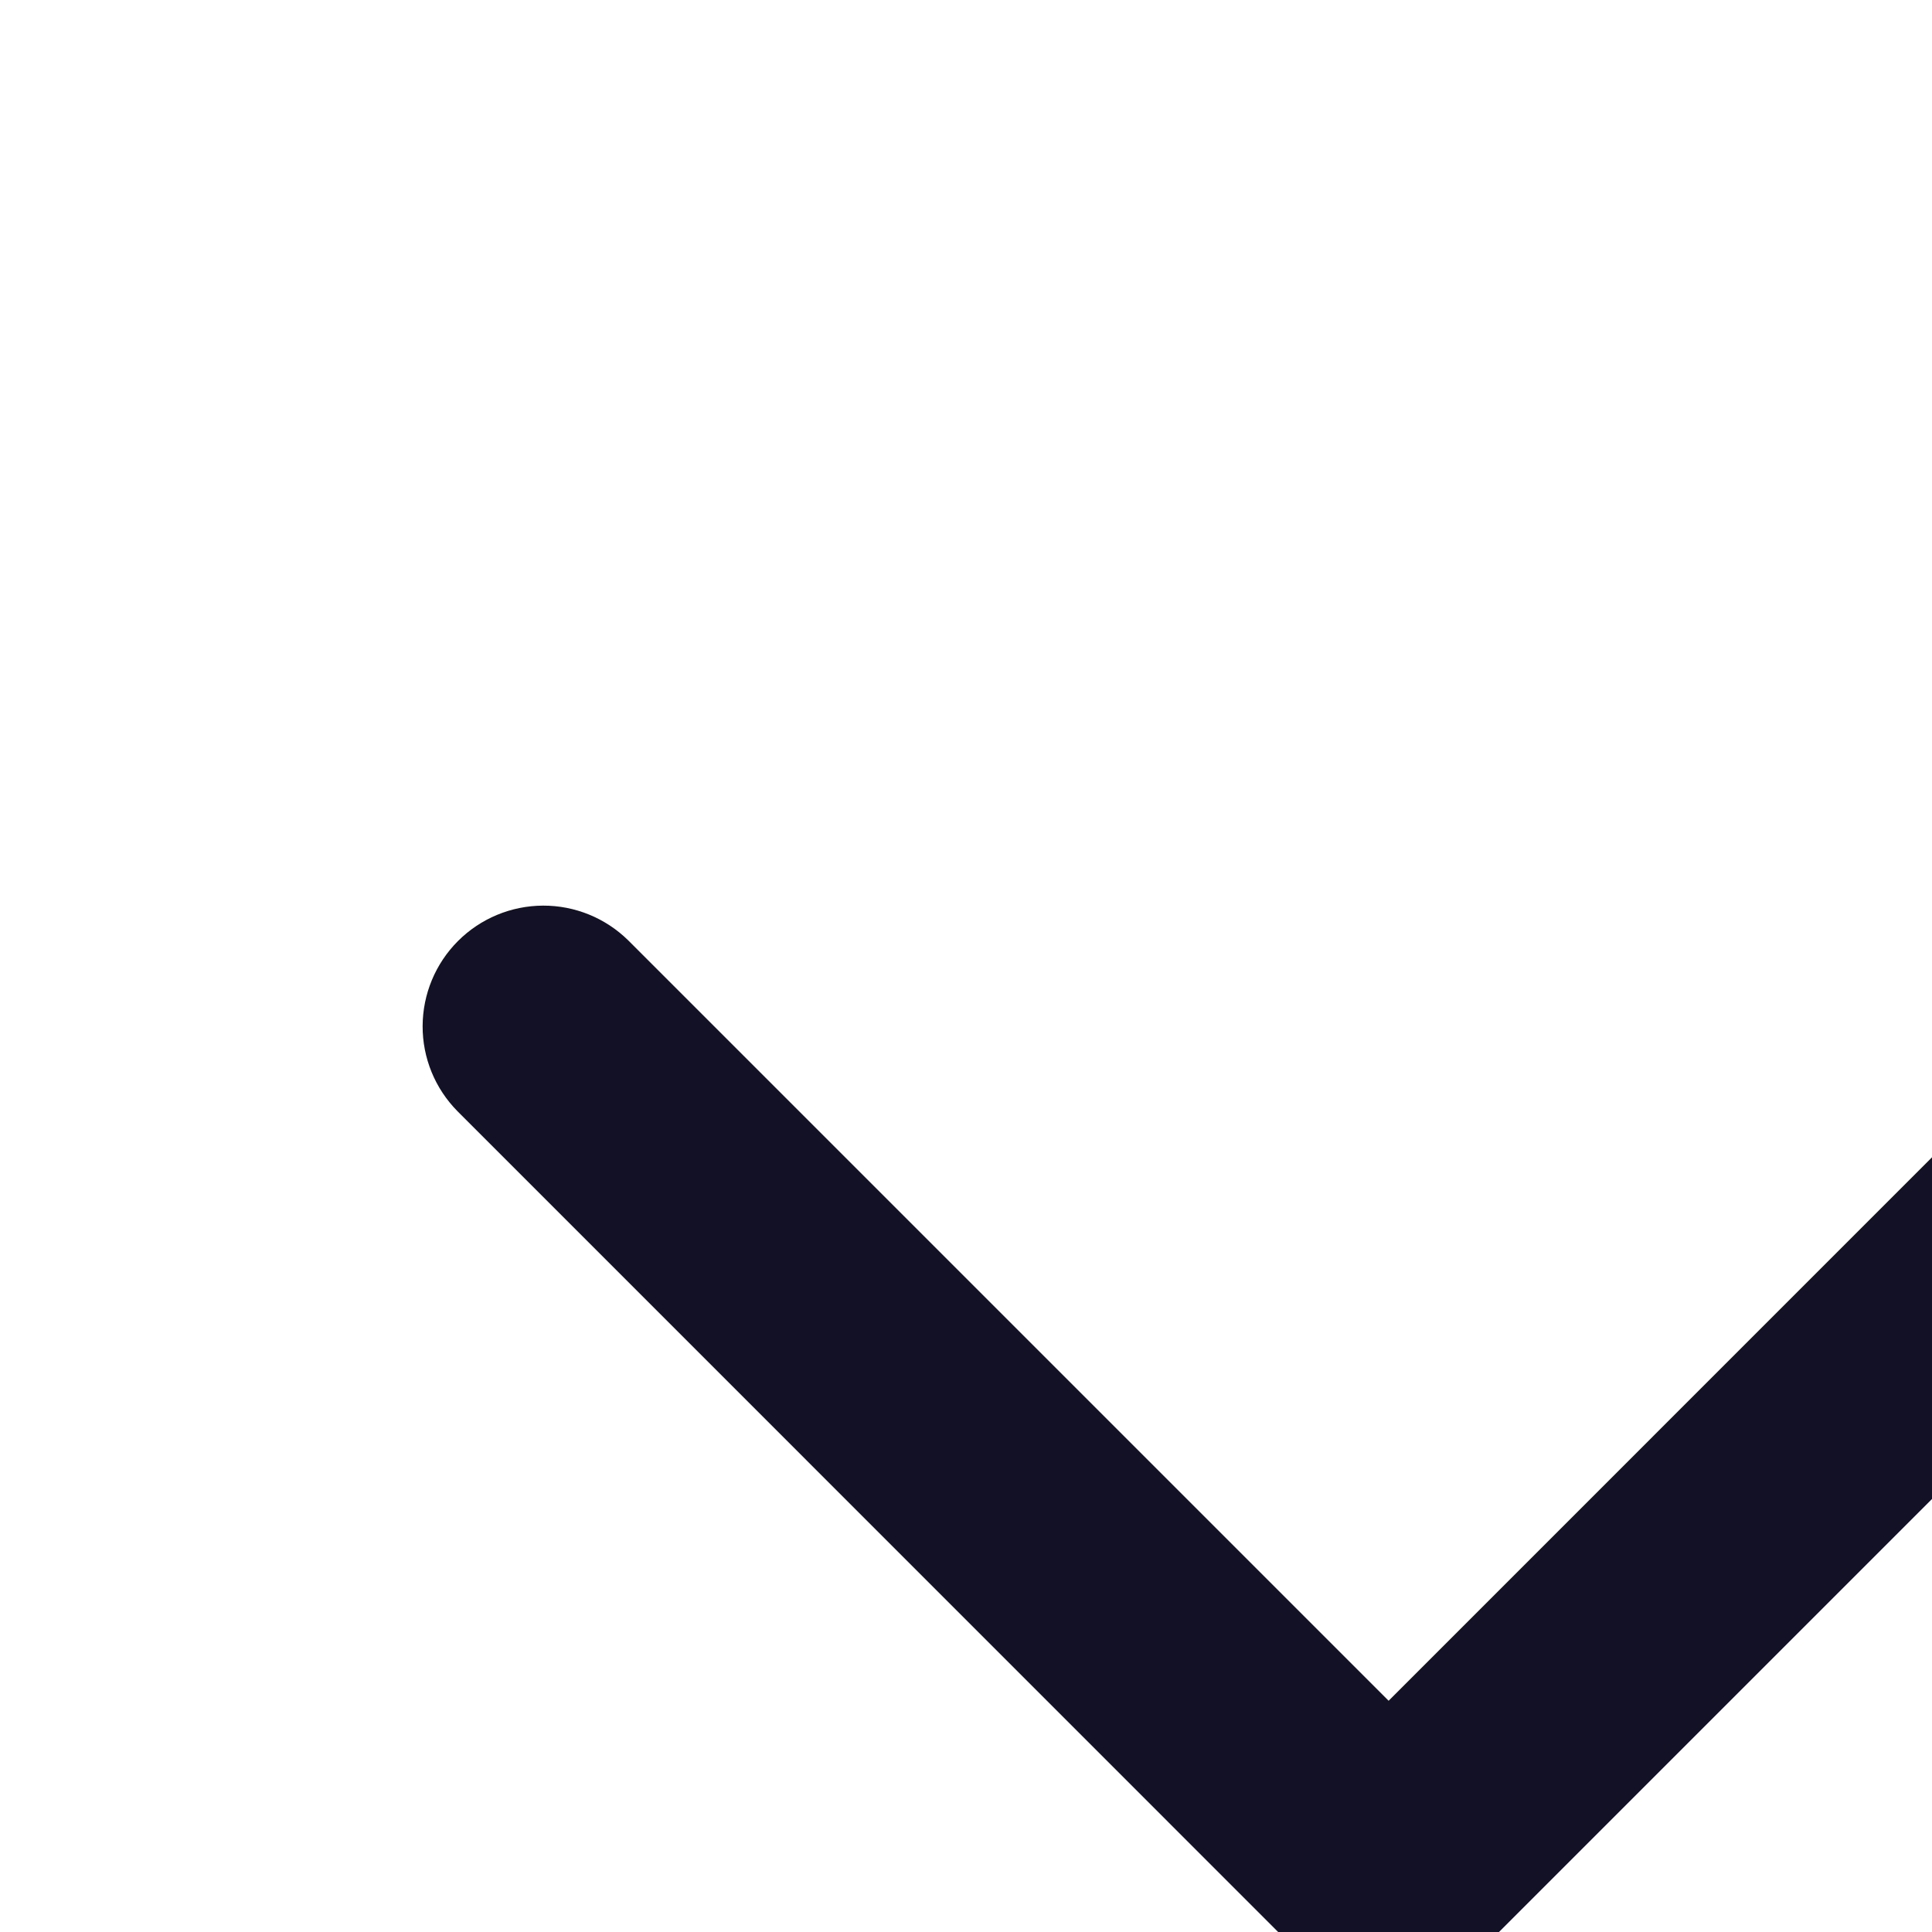
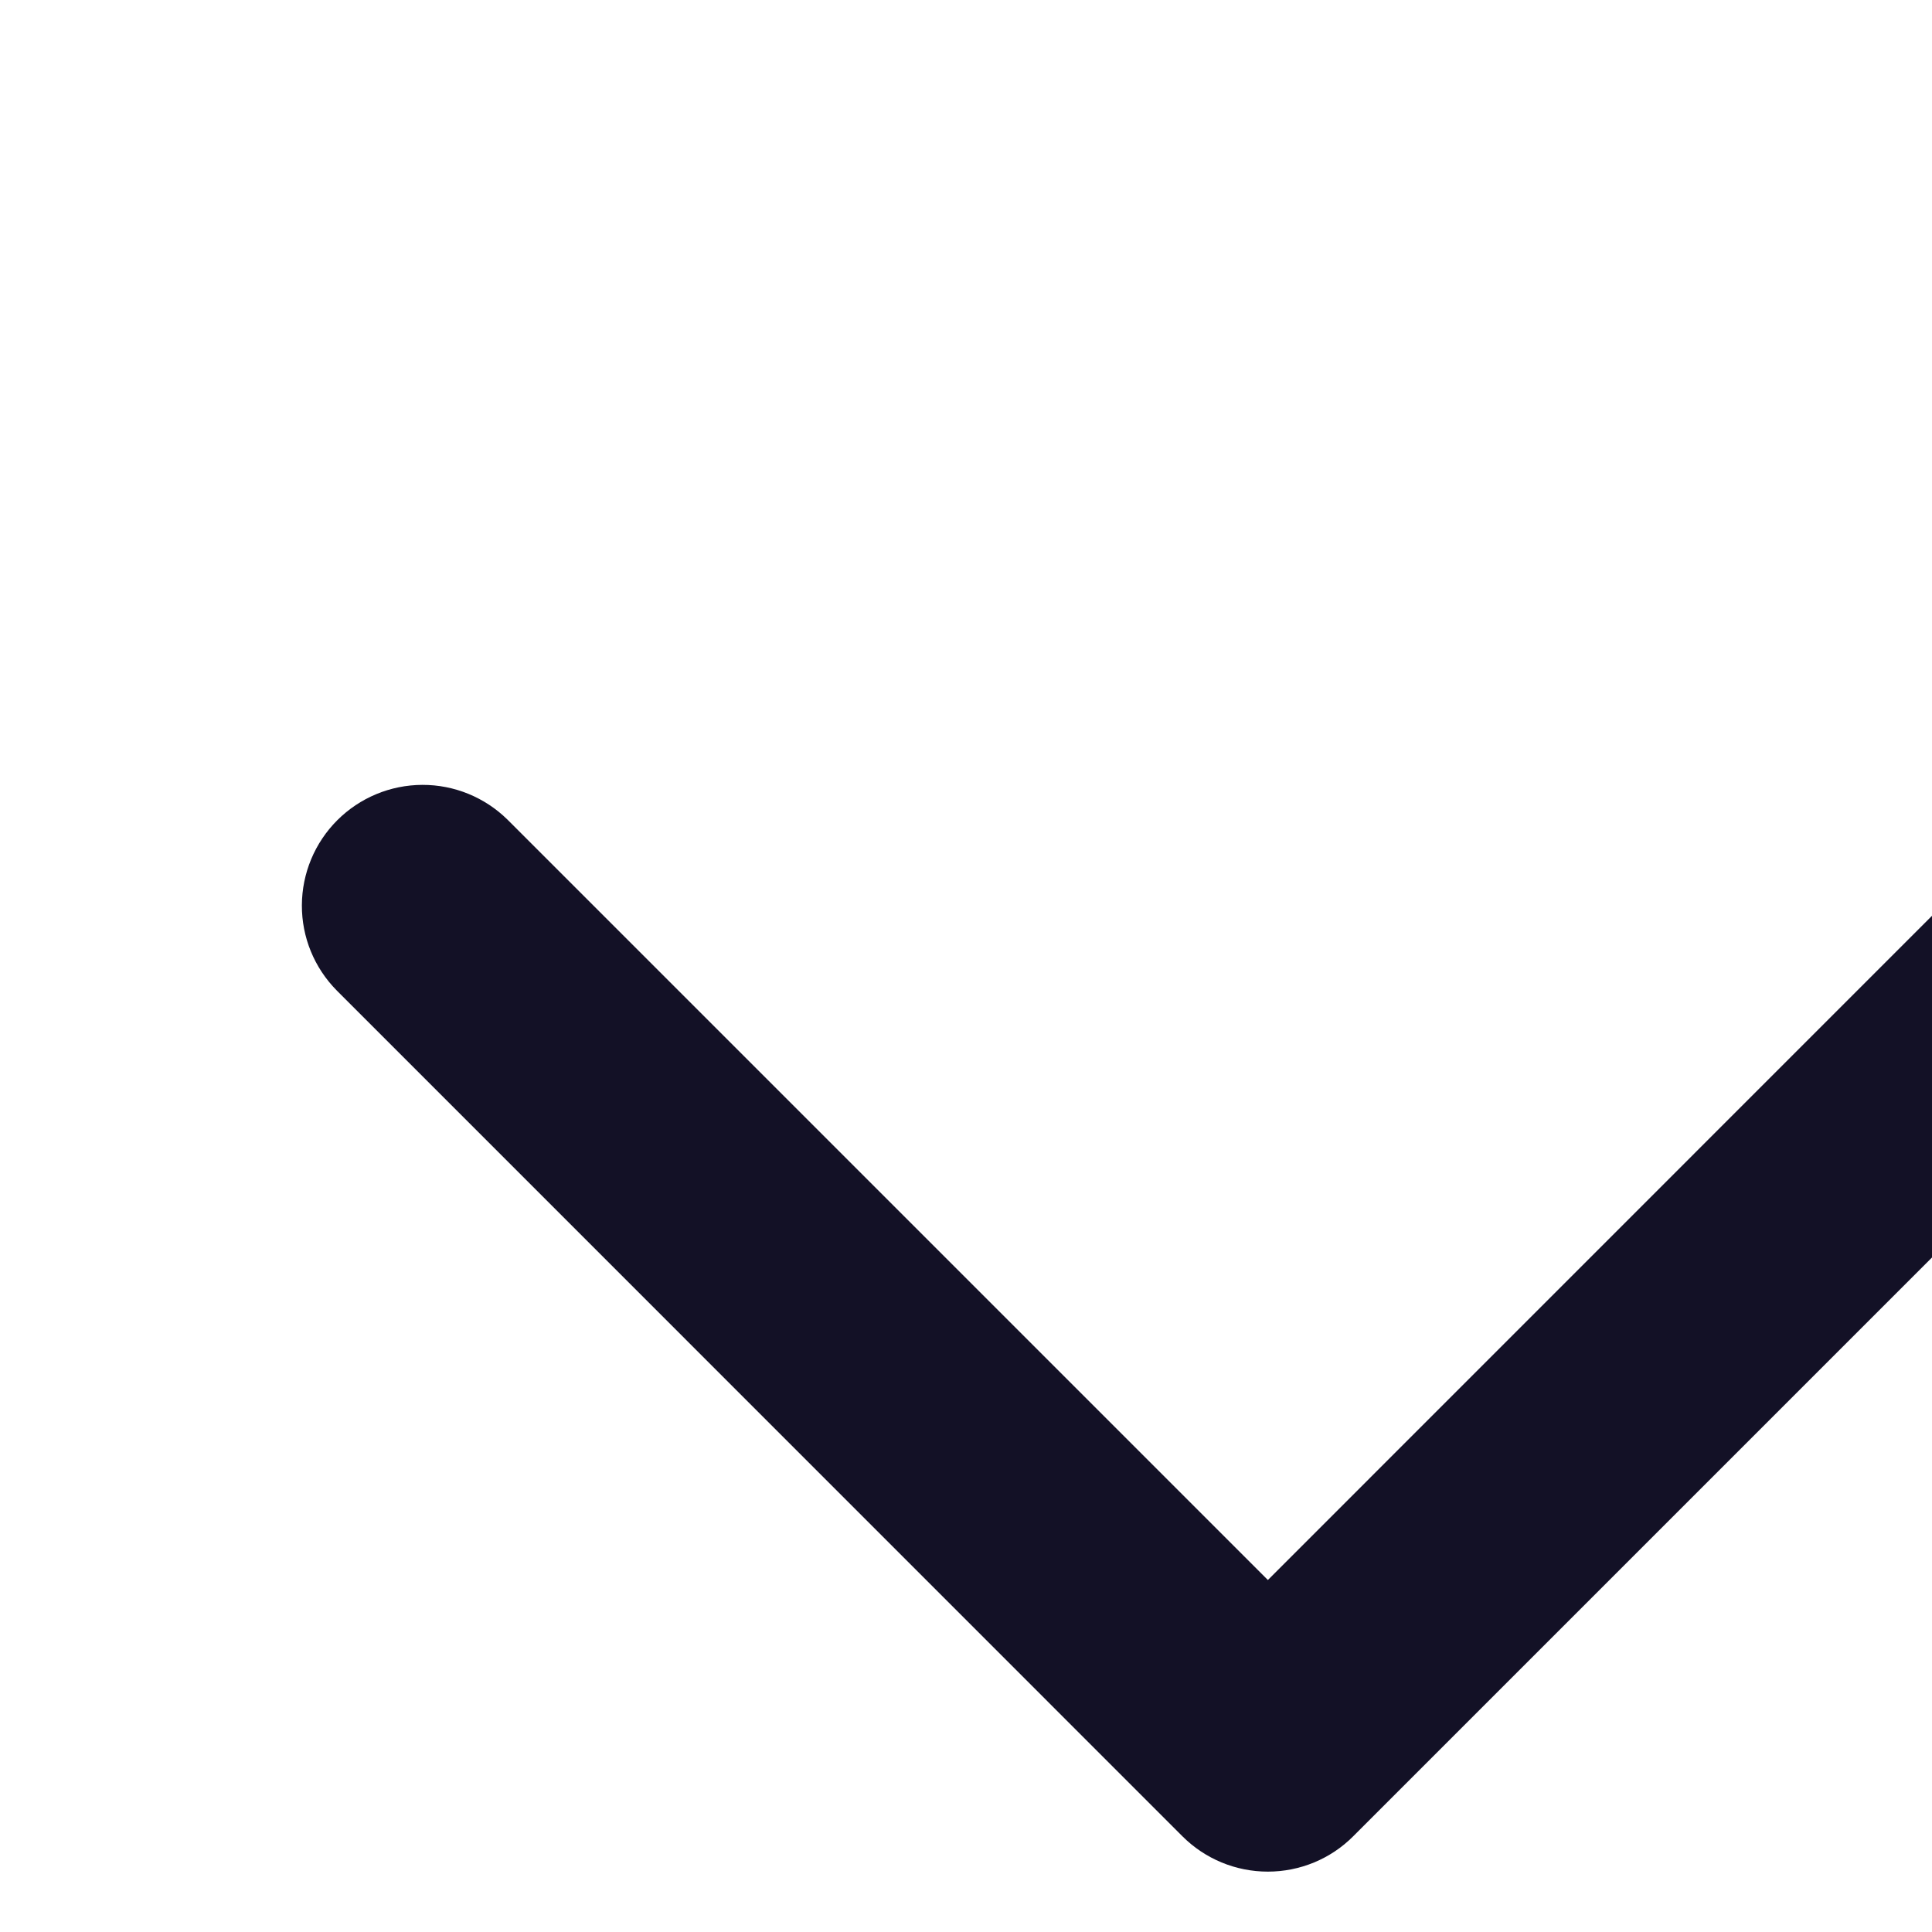
- <svg xmlns="http://www.w3.org/2000/svg" width="16" height="16" viewBox="0 0 16 16" fill="#131126">
+ <svg xmlns="http://www.w3.org/2000/svg" width="16" height="16" viewBox="1 1 16 16" fill="#131126">
  <path d="M17.796 7.788L11.5 14.085L5.203 7.788C5.015 7.603 4.762 7.499 4.497 7.5C4.233 7.501 3.98 7.606 3.793 7.793C3.606 7.98 3.501 8.233 3.5 8.497C3.499 8.762 3.603 9.015 3.789 9.203L10.792 16.207C10.98 16.395 11.234 16.5 11.5 16.5C11.765 16.5 12.02 16.395 12.207 16.207L19.211 9.203C19.397 9.015 19.5 8.762 19.5 8.497C19.499 8.233 19.394 7.98 19.207 7.793C19.02 7.606 18.767 7.501 18.502 7.5C18.238 7.499 17.984 7.603 17.796 7.788Z" />
</svg>
